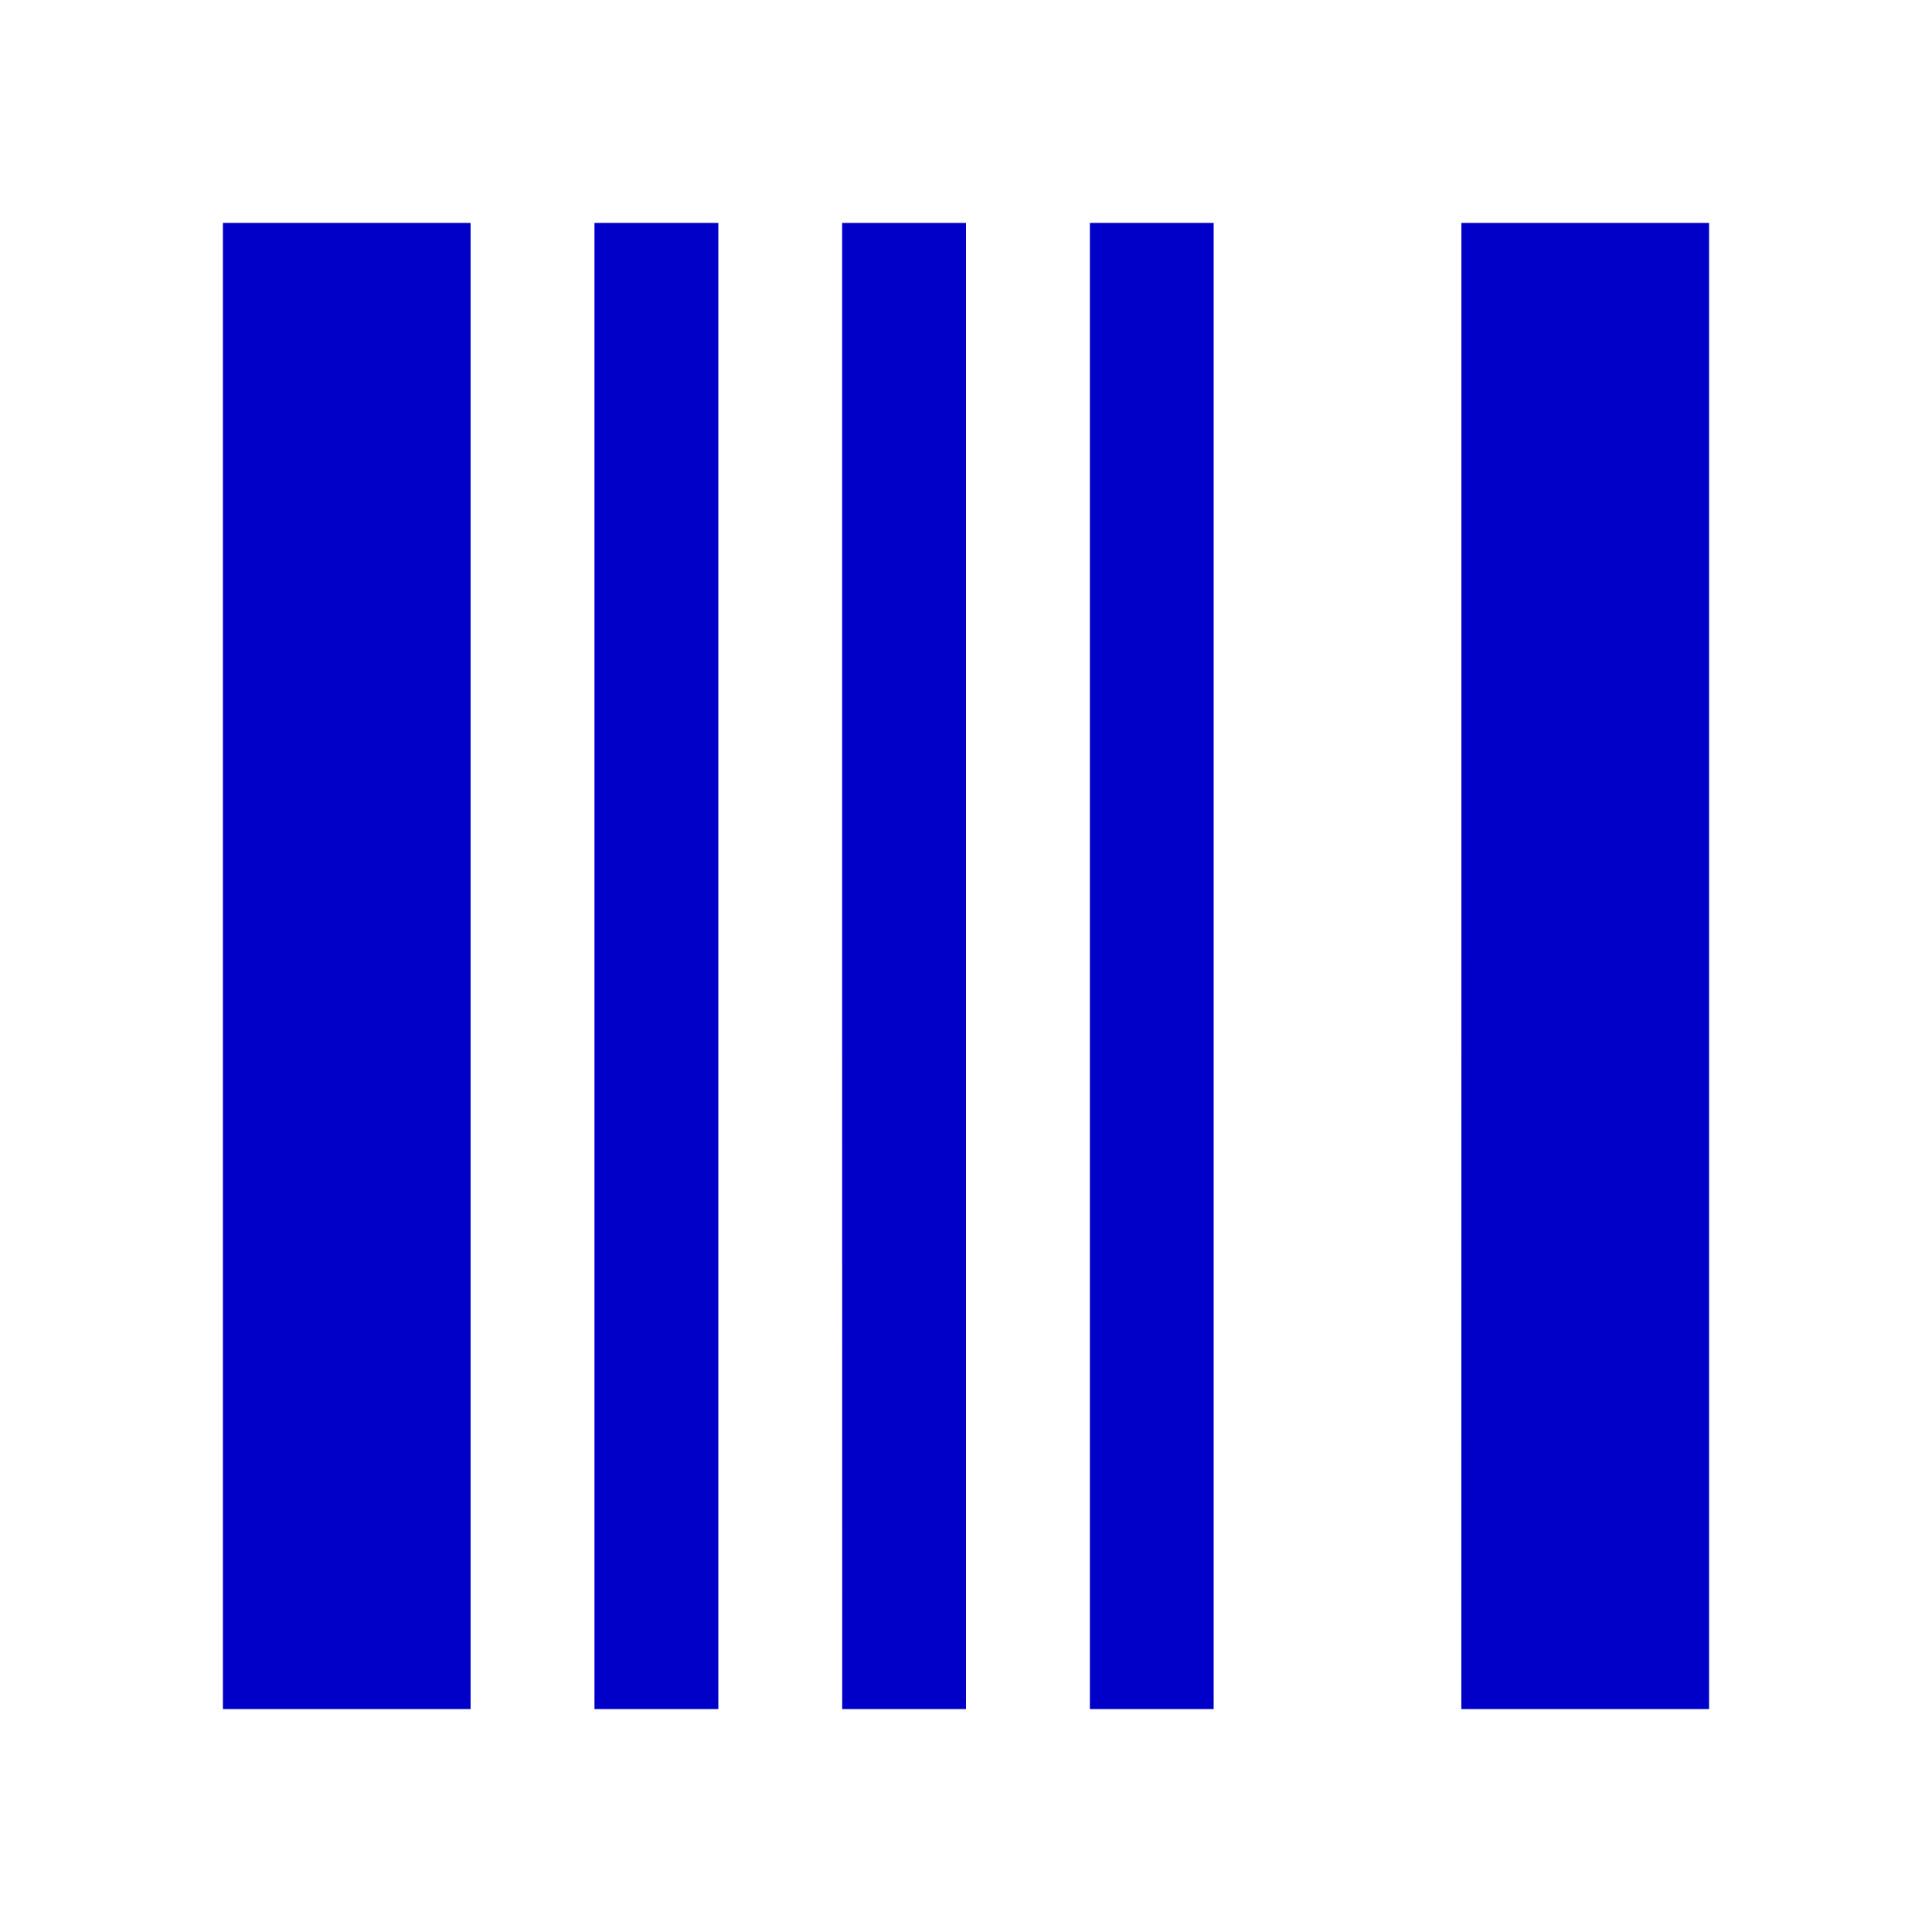
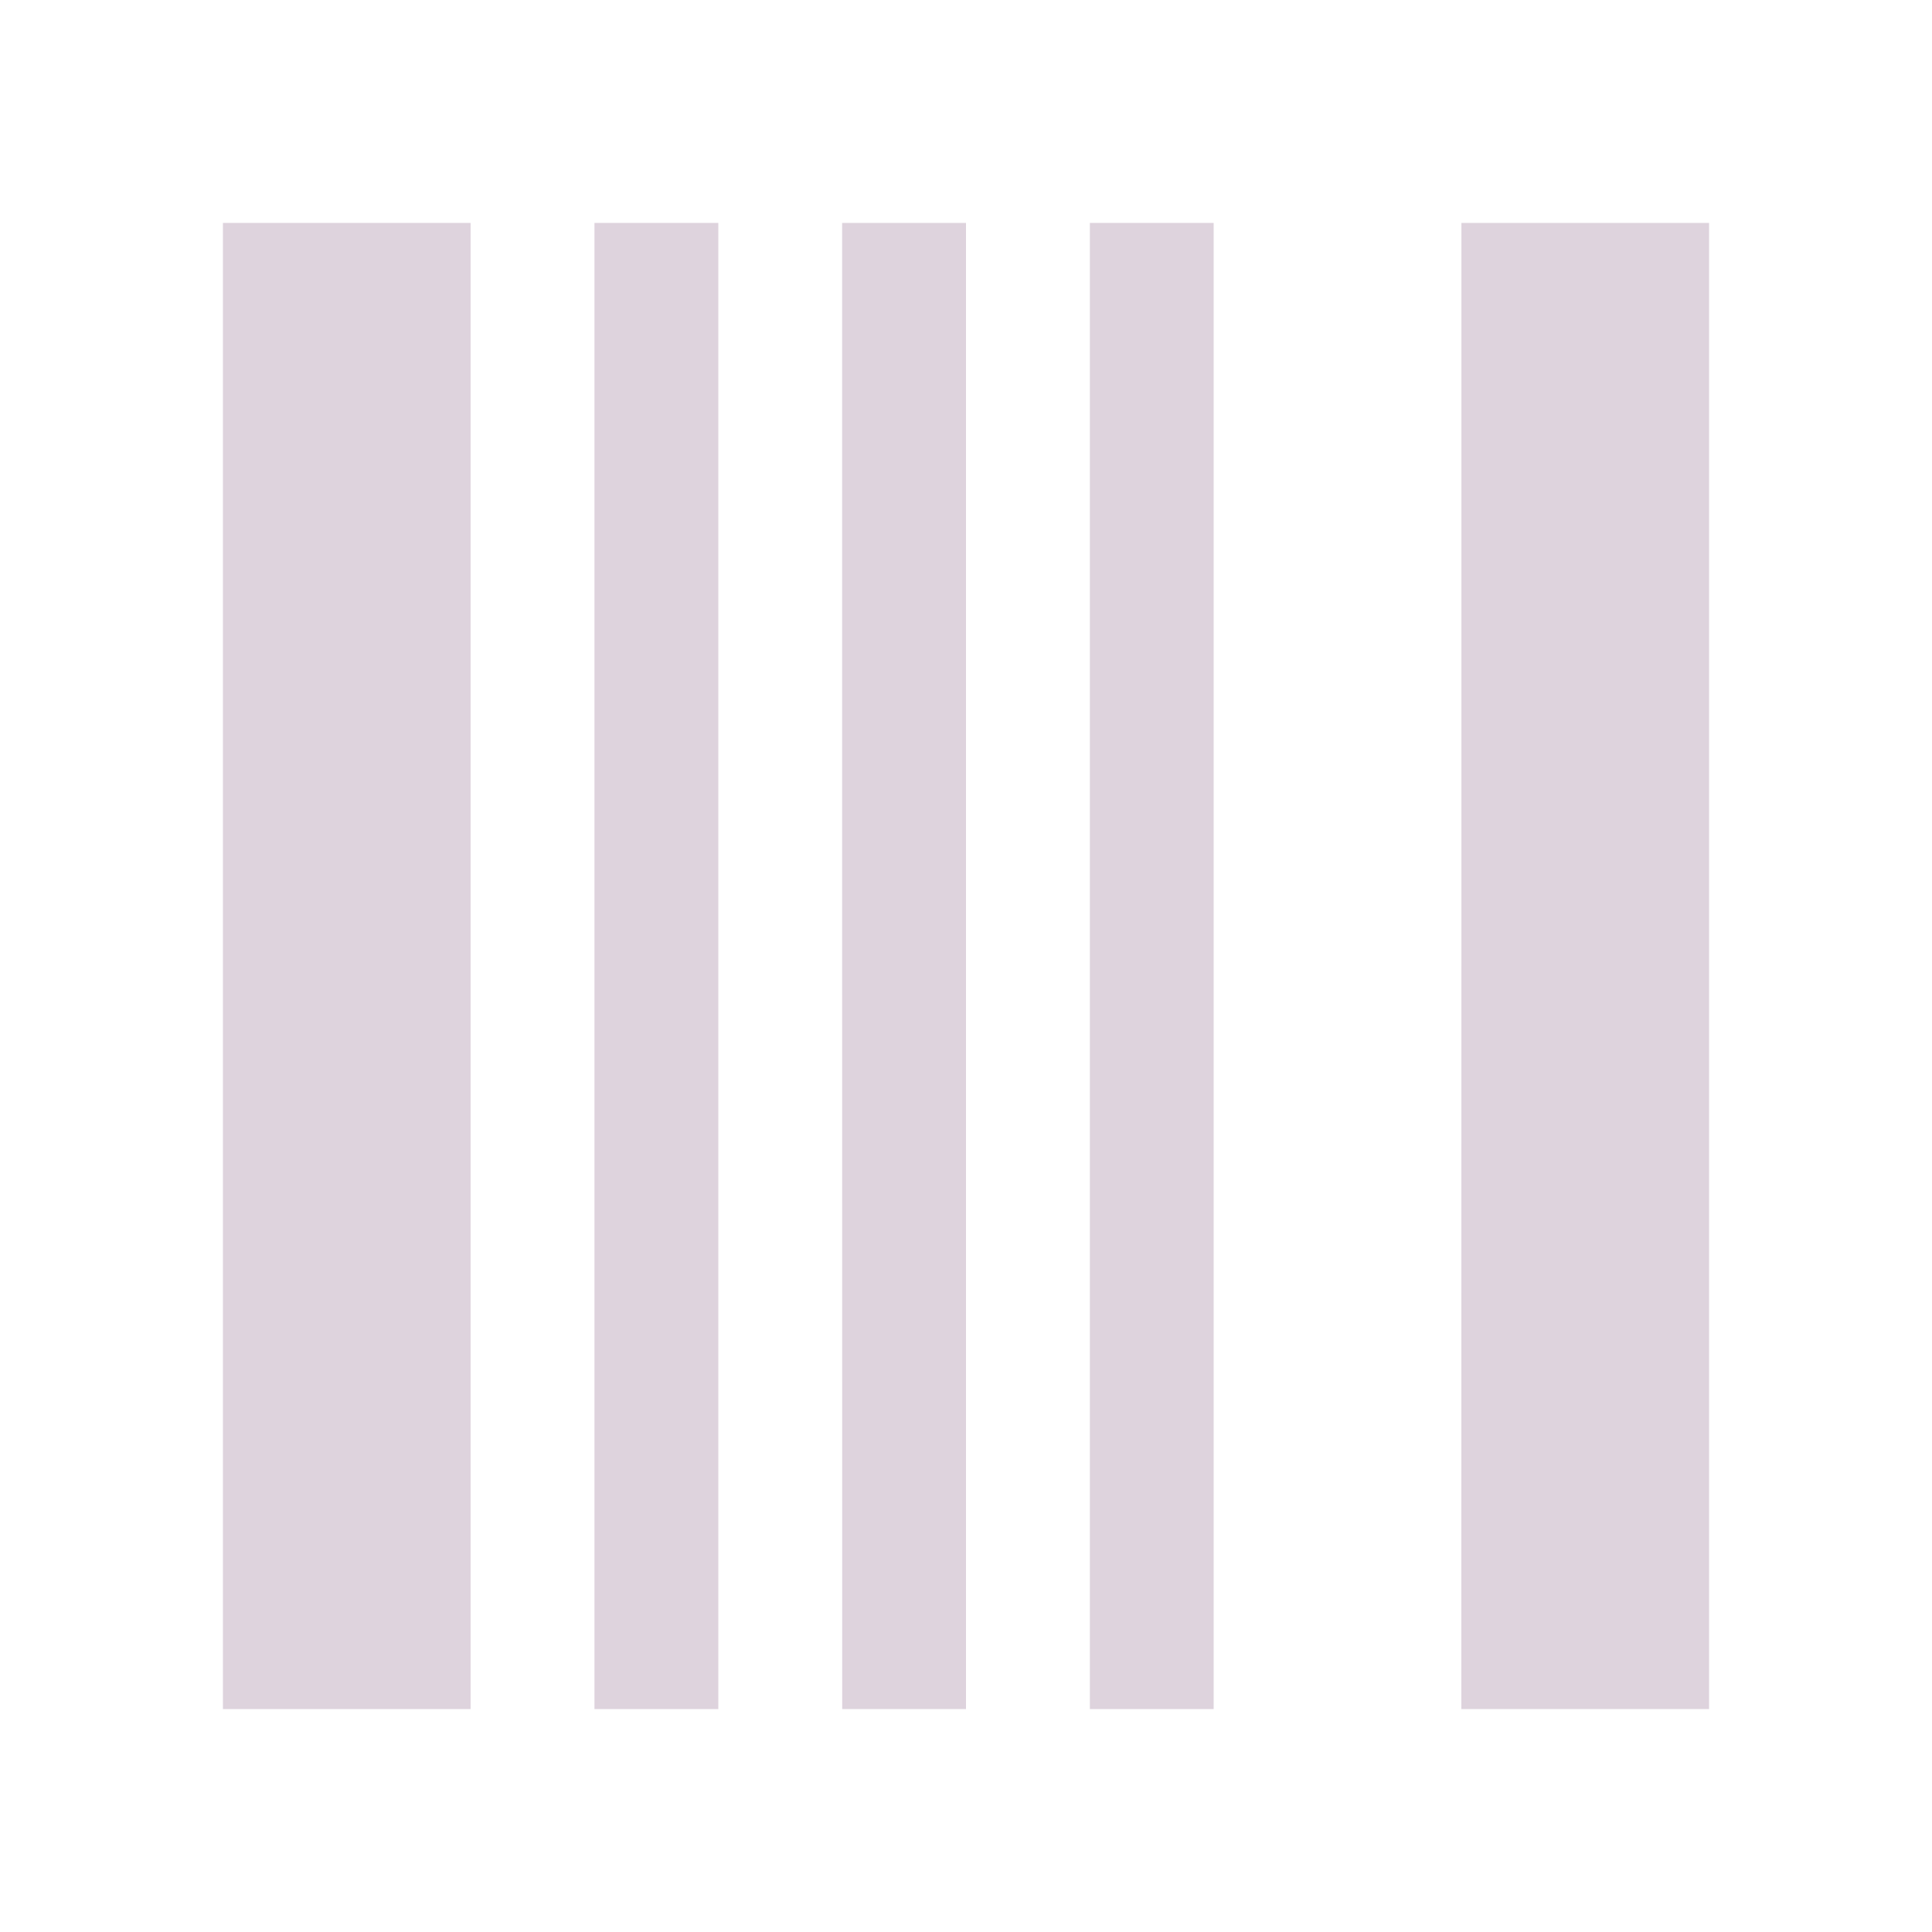
<svg xmlns="http://www.w3.org/2000/svg" id="svg2" version="1.1" width="26" height="26">
  <defs id="defs4">
    <marker style="overflow:visible" id="TriangleOutM" refX="0.0" refY="0.0" orient="auto">
      <path transform="scale(0.4)" style="fill-rule:evenodd;stroke:#000000;stroke-width:1.0pt" d="M 5.77,0.0 L -2.88,5.0 L -2.88,-5.0 L 5.77,0.0 z " id="path3934" />
    </marker>
    <marker style="overflow:visible" id="TriangleOutS" refX="0.0" refY="0.0" orient="auto">
      <path transform="scale(0.2)" style="fill-rule:evenodd;stroke:#000000;stroke-width:1.0pt" d="M 5.77,0.0 L -2.88,5.0 L -2.88,-5.0 L 5.77,0.0 z " id="path3937" />
    </marker>
    <marker style="overflow:visible" id="TriangleInM" refX="0.0" refY="0.0" orient="auto">
      <path transform="scale(-0.4)" style="fill-rule:evenodd;stroke:#000000;stroke-width:1.0pt" d="M 5.77,0.0 L -2.88,5.0 L -2.88,-5.0 L 5.77,0.0 z " id="path3925" />
    </marker>
    <marker style="overflow:visible;" id="Arrow2Mend" refX="0.0" refY="0.0" orient="auto">
      <path transform="scale(0.6) rotate(180) translate(0,0)" d="M 8.719,4.034 L -2.207,0.016 L 8.719,-4.002 C 6.973,-1.63 6.983,1.616 8.719,4.034 z " style="fill-rule:evenodd;stroke-width:0.625;stroke-linejoin:round;" id="path3816" />
    </marker>
    <marker style="overflow:visible" id="Arrow2Mstart" refX="0.0" refY="0.0" orient="auto">
      <path transform="scale(0.6) translate(0,0)" d="M 8.719,4.034 L -2.207,0.016 L 8.719,-4.002 C 6.973,-1.63 6.983,1.616 8.719,4.034 z " style="fill-rule:evenodd;stroke-width:0.625;stroke-linejoin:round" id="path3813" />
    </marker>
    <marker style="overflow:visible" id="Arrow1Sstart" refX="0.0" refY="0.0" orient="auto">
      <path transform="scale(0.2) translate(6,0)" style="fill-rule:evenodd;stroke:#000000;stroke-width:1.0pt" d="M 0.0,0.0 L 5.0,-5.0 L -12.5,0.0 L 5.0,5.0 L 0.0,0.0 z " id="path3801" />
    </marker>
    <marker style="overflow:visible" id="Arrow2Lstart" refX="0.0" refY="0.0" orient="auto">
      <path transform="scale(1.1) translate(1,0)" d="M 8.719,4.034 L -2.207,0.016 L 8.719,-4.002 C 6.973,-1.63 6.983,1.616 8.719,4.034 z " style="fill-rule:evenodd;stroke-width:0.625;stroke-linejoin:round" id="path3807" />
    </marker>
    <marker style="overflow:visible" orient="auto" overflow="visible" refX="0" refY="0" id="h">
      <path style="fill-rule:evenodd;stroke-width:0.625;stroke-linejoin:round" id="path10" transform="scale(0.6,0.6)" d="M 8.719,4.034 -2.207,0.016 8.719,-4.002 c -1.746,2.372 -1.735,5.617 -6e-7,8.035 z" />
    </marker>
    <marker style="overflow:visible" orient="auto" overflow="visible" refX="0" refY="0" id="g">
      <path style="fill-rule:evenodd;stroke-width:0.625;stroke-linejoin:round" id="path13" transform="scale(-0.6,-0.6)" d="M 8.719,4.034 -2.207,0.016 8.719,-4.002 c -1.746,2.372 -1.735,5.617 -6e-7,8.035 z" />
    </marker>
  </defs>
  <g transform="matrix(1.626298,0,0,1.210496,1.002929,4.782054)" id="g50">
    <rect height="16" width="16" y="0" x="0" id="rect52" style="fill-opacity:0" />
  </g>
-   <path style="fill:#0000c8;fill-opacity:1;stroke-width:0.051" d="M 19.667,13 V 3 H 21.333 23 V 13 23 h -1.667 -1.667 z" id="path35-3" />
-   <path id="path35-7-3" d="M 14.667,13 V 3 H 15.5 16.333 V 13 23 H 15.5 14.667 Z" style="fill:#0000c8;fill-opacity:1;stroke-width:0.036" />
-   <path style="fill:#0000c8;fill-opacity:1;stroke-width:0.036" d="M 11.333,13 V 3 H 12.167 13 V 13 23 h -0.833 -0.833 z" id="path35-7-3-2" />
-   <path style="fill:#0000c8;fill-opacity:1;stroke-width:0.036" d="M 8,13 V 3 H 8.833 9.667 V 13 23 H 8.833 8 Z" id="path35-7-3-9" />
-   <path id="path35-3-1" d="M 3,13 V 3 H 4.667 6.333 V 13 23 H 4.667 3 Z" style="fill:#0000c8;fill-opacity:1;stroke-width:0.051" />
+   <path style="fill:#ded3dd;fill-opacity:1;stroke-width:0.051" d="M 19.667,13 V 3 H 21.333 23 V 13 23 h -1.667 -1.667 z" id="path35-3" />
+   <path id="path35-7-3" d="M 14.667,13 V 3 H 15.5 16.333 V 13 23 H 15.5 14.667 Z" style="fill:#ded3dd;fill-opacity:1;stroke-width:0.036" />
+   <path style="fill:#ded3dd;fill-opacity:1;stroke-width:0.036" d="M 11.333,13 V 3 H 12.167 13 V 13 23 h -0.833 -0.833 z" id="path35-7-3-2" />
+   <path style="fill:#ded3dd;fill-opacity:1;stroke-width:0.036" d="M 8,13 V 3 H 8.833 9.667 V 13 23 H 8.833 8 Z" id="path35-7-3-9" />
+   <path id="path35-3-1" d="M 3,13 V 3 H 4.667 6.333 V 13 23 H 4.667 3 Z" style="fill:#ded3dd;fill-opacity:1;stroke-width:0.051" />
</svg>
